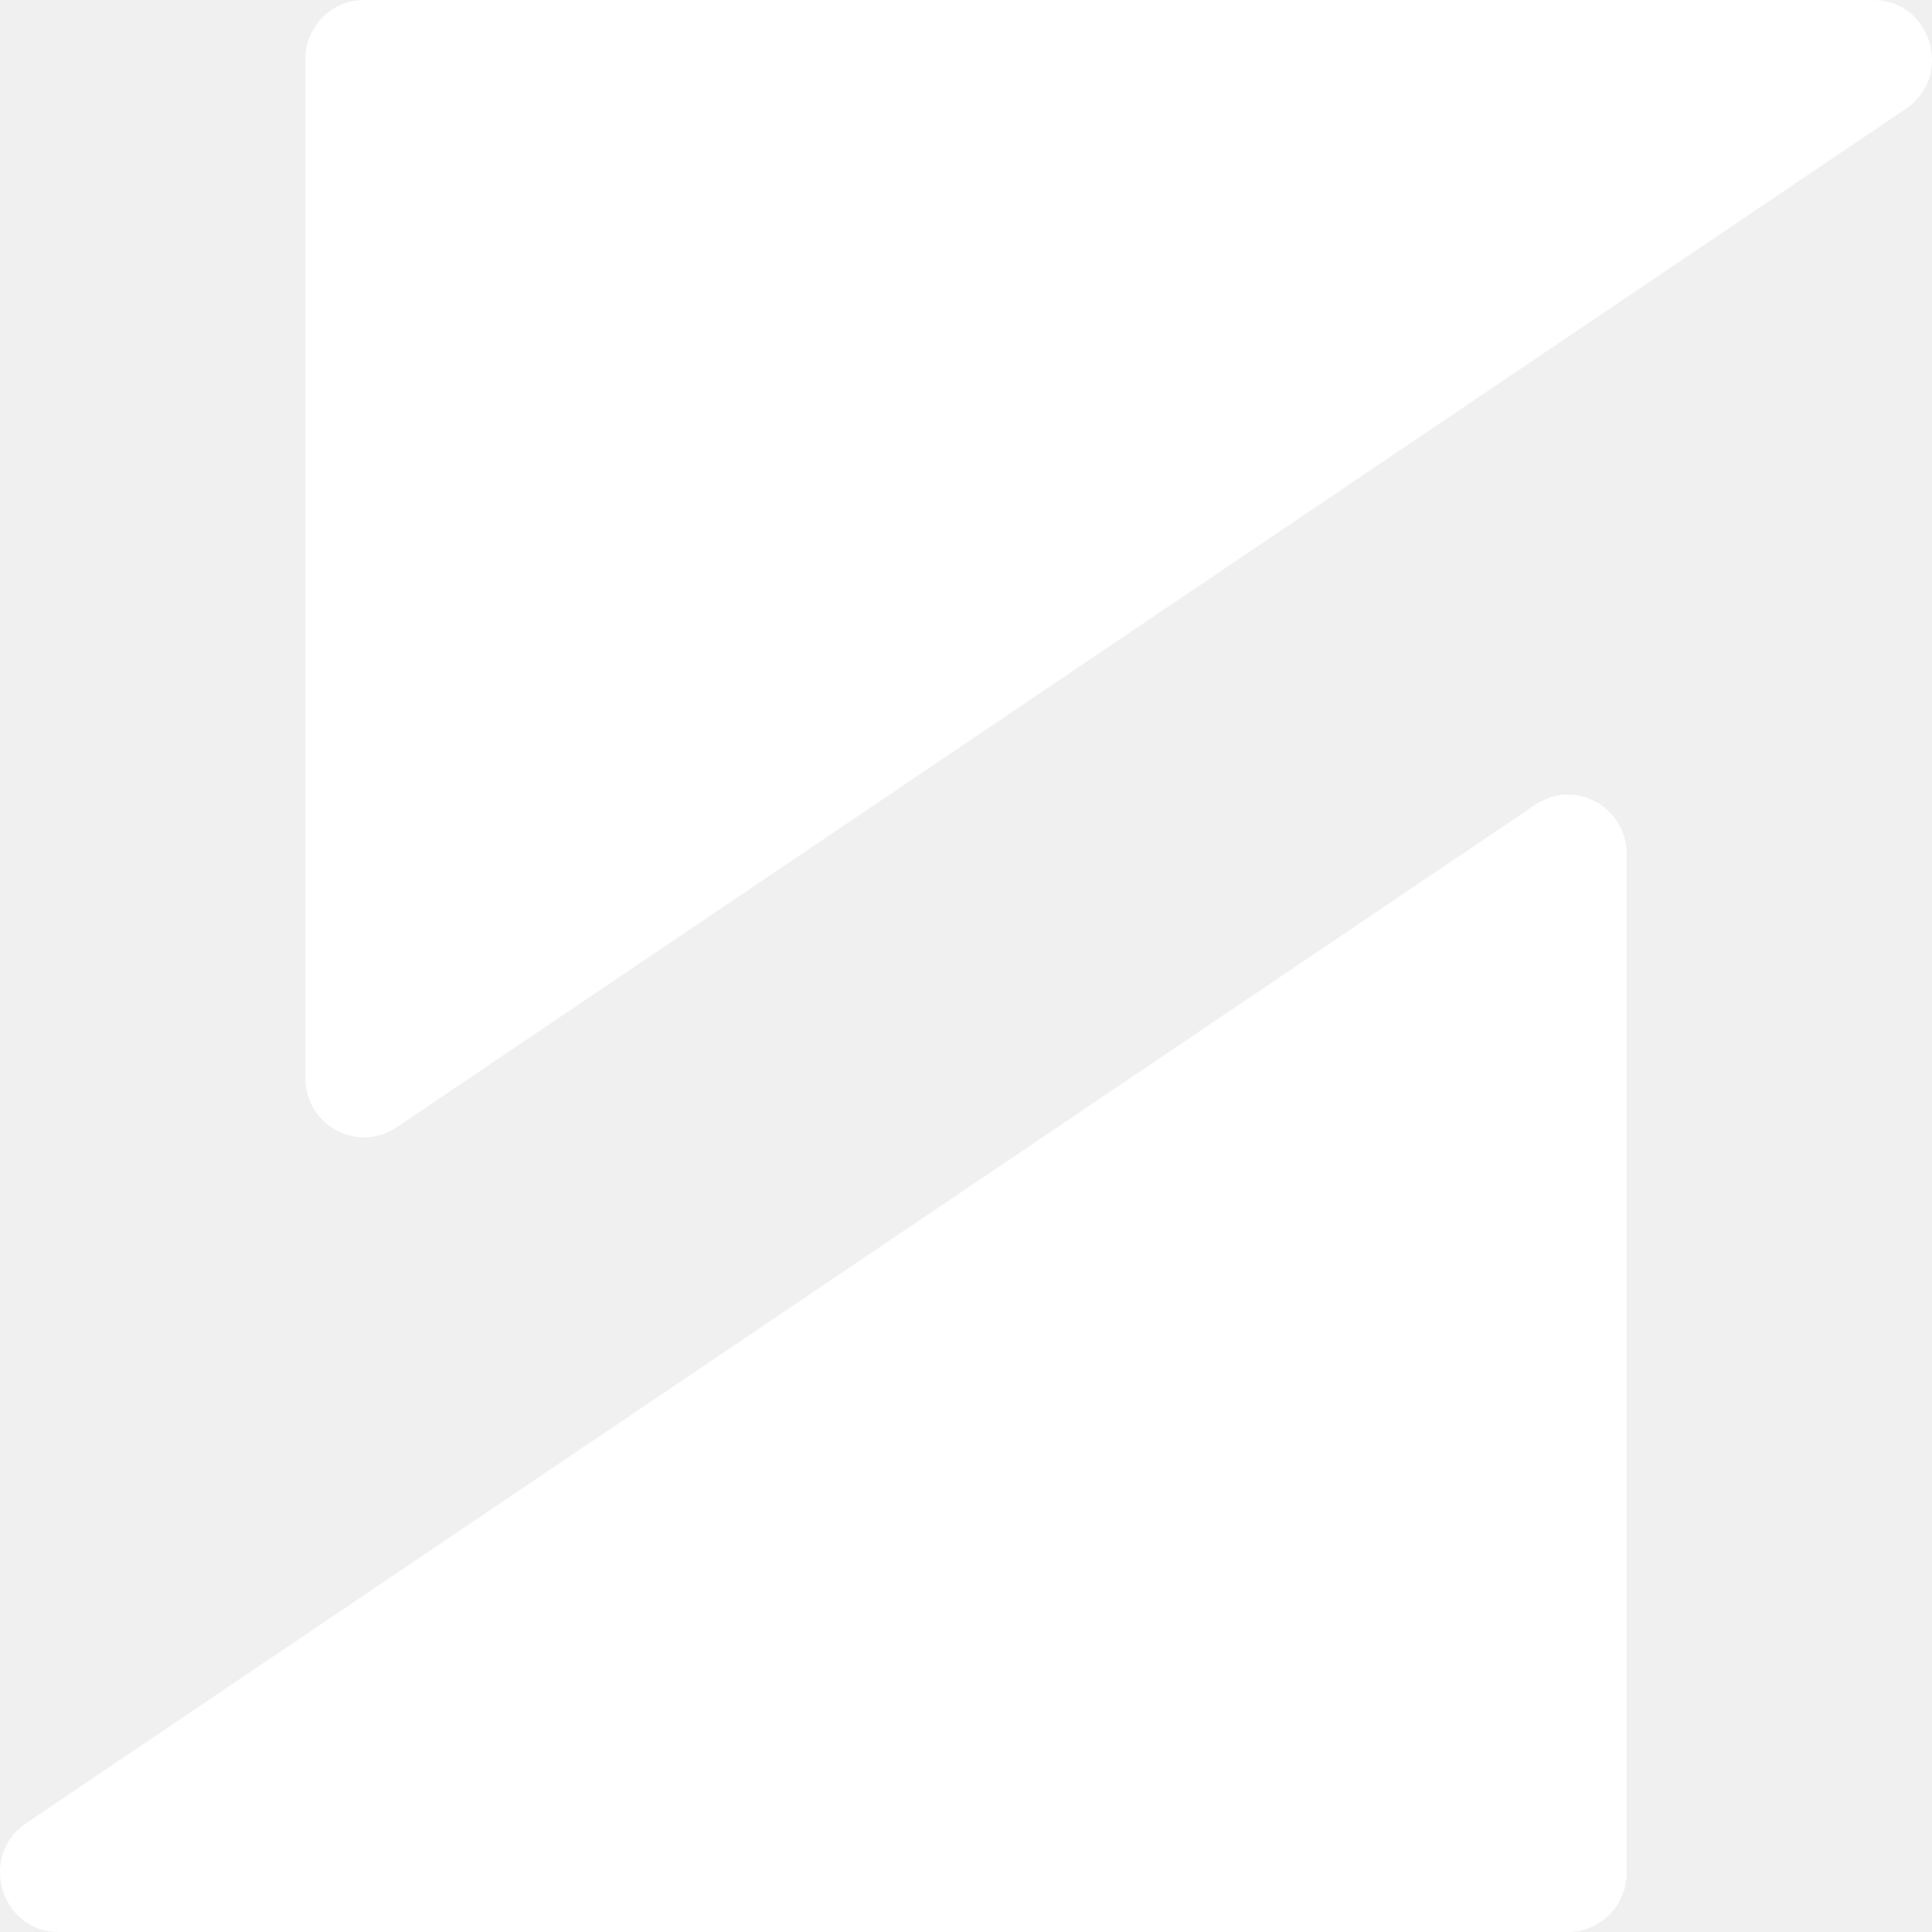
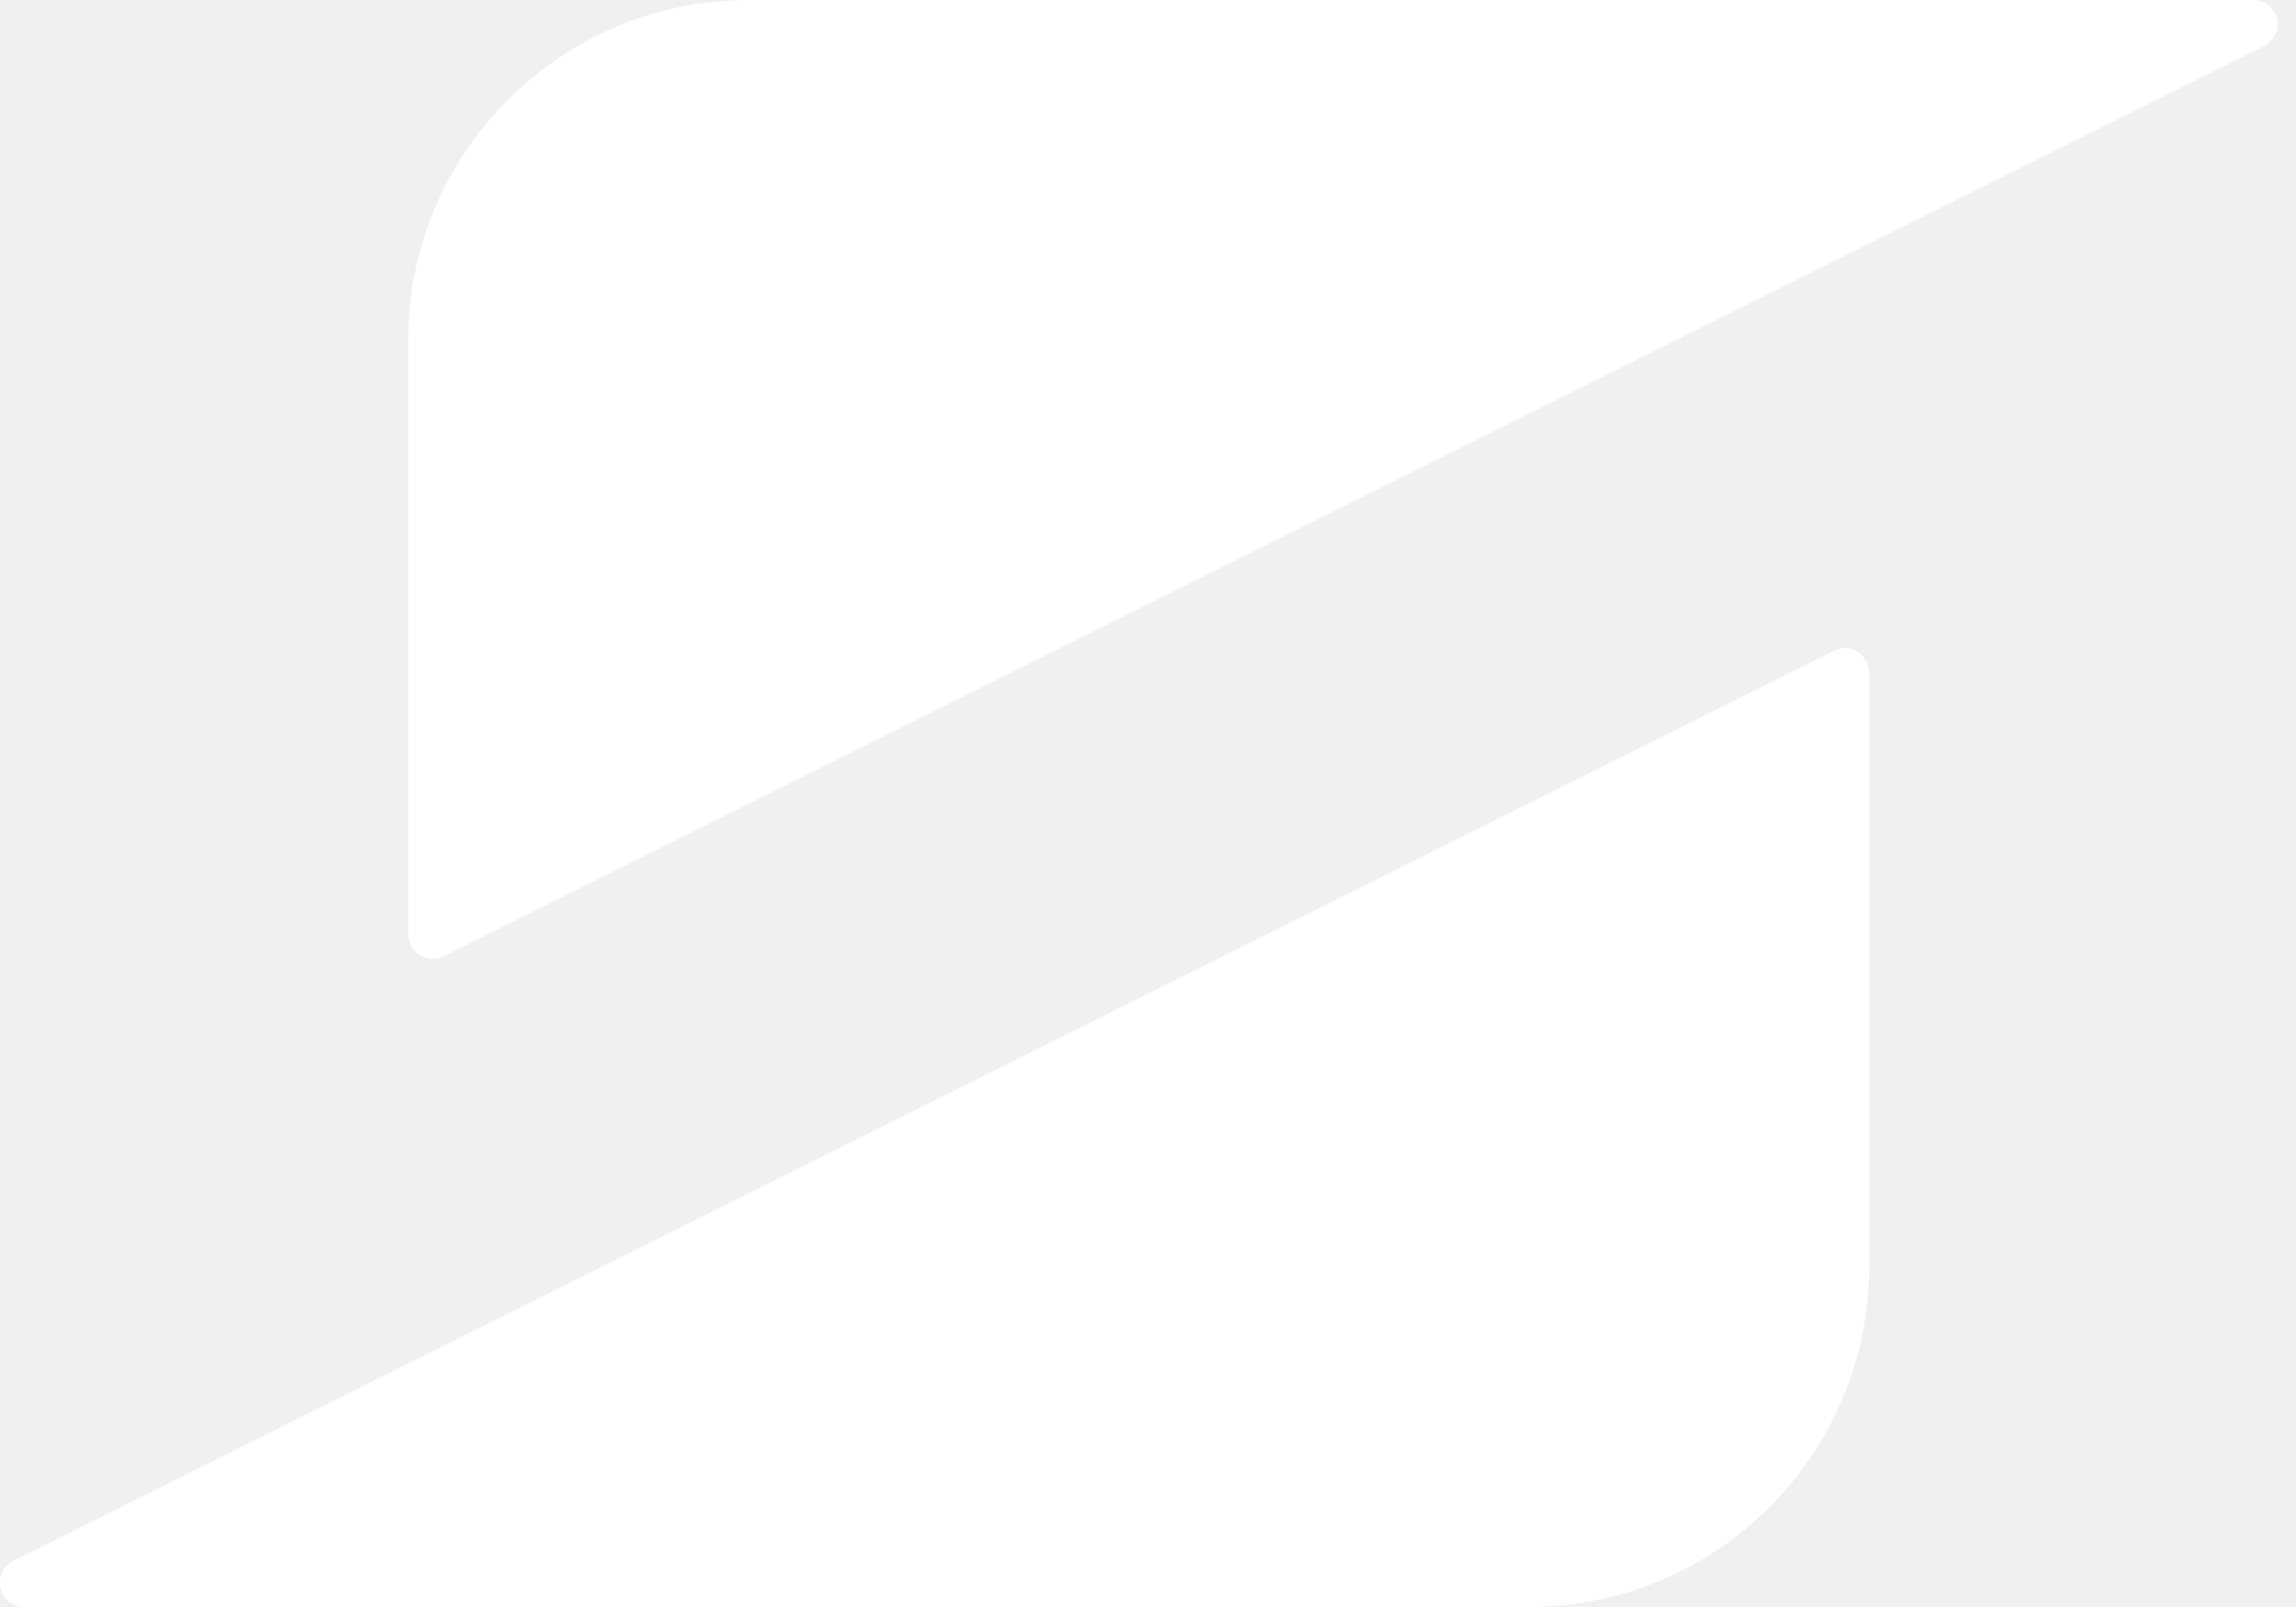
- <svg xmlns="http://www.w3.org/2000/svg" width="30" height="30" viewBox="0 0 30 30" fill="none">
-   <path d="M25.259 29.077V13.263C25.259 12.526 24.447 12.086 23.841 12.495L0.408 28.309C-0.343 28.816 0.011 30 0.914 30H24.347C24.851 30 25.259 29.587 25.259 29.077Z" fill="white" />
-   <path d="M4.741 0.923L4.741 16.737C4.741 17.474 5.553 17.914 6.159 17.505L29.592 1.691C30.343 1.185 29.989 2.15356e-06 29.086 2.07371e-06L5.653 0C5.149 -4.45682e-08 4.741 0.413 4.741 0.923Z" fill="white" />
+ <svg xmlns="http://www.w3.org/2000/svg" width="40" height="28" viewBox="0 0 40 28" fill="none">
+   <g clip-path="url(#clip0)">
+     <path d="M7.11 16.282V5.939C7.11 2.656 9.766 0 13.05 0H39.251C39.701 0 39.845 0.602 39.438 0.806L7.73 16.664C7.441 16.8 7.11 16.596 7.11 16.282Z" fill="white" />
+     <path d="M32.565 11.718V22.061C32.565 25.344 29.909 28 26.625 28H0.424C-0.025 28 -0.17 27.398 0.238 27.194L31.954 11.336C32.234 11.2 32.565 11.404 32.565 11.718Z" fill="white" />
+   </g>
+   <defs>
+     <clipPath id="clip0">
+       <rect width="39.684" height="28" fill="white" />
+     </clipPath>
+   </defs>
</svg>
